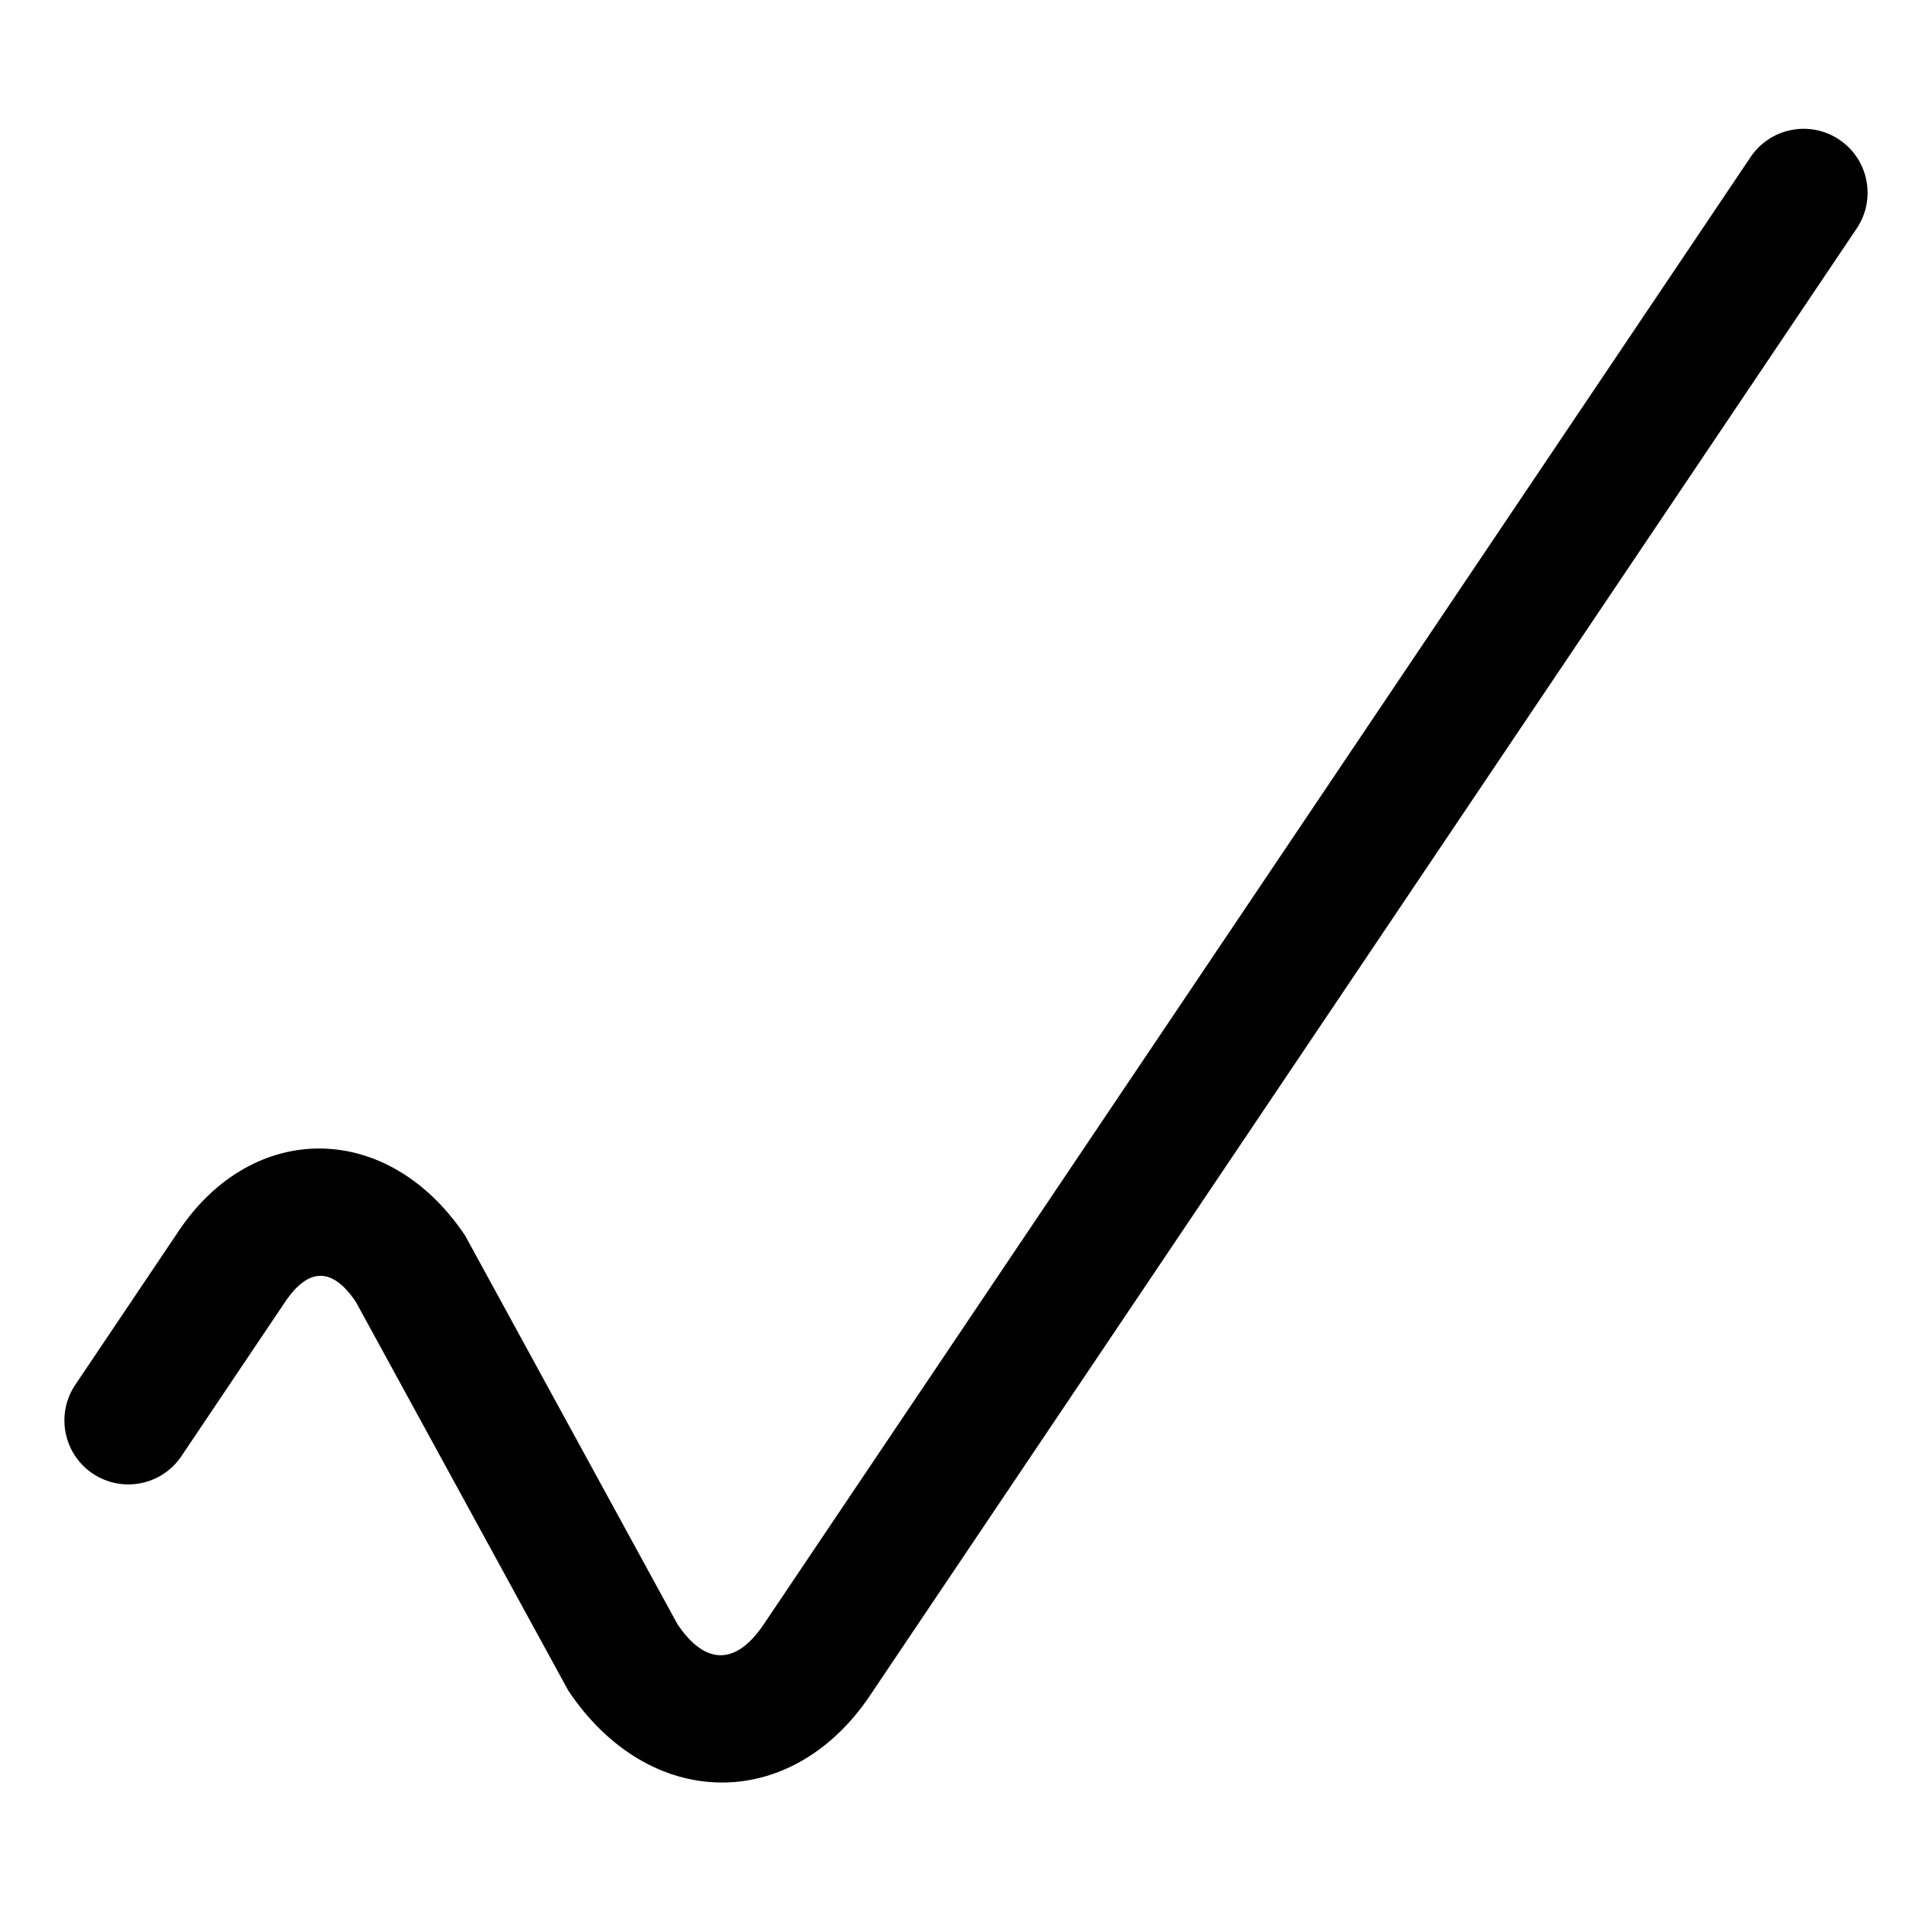
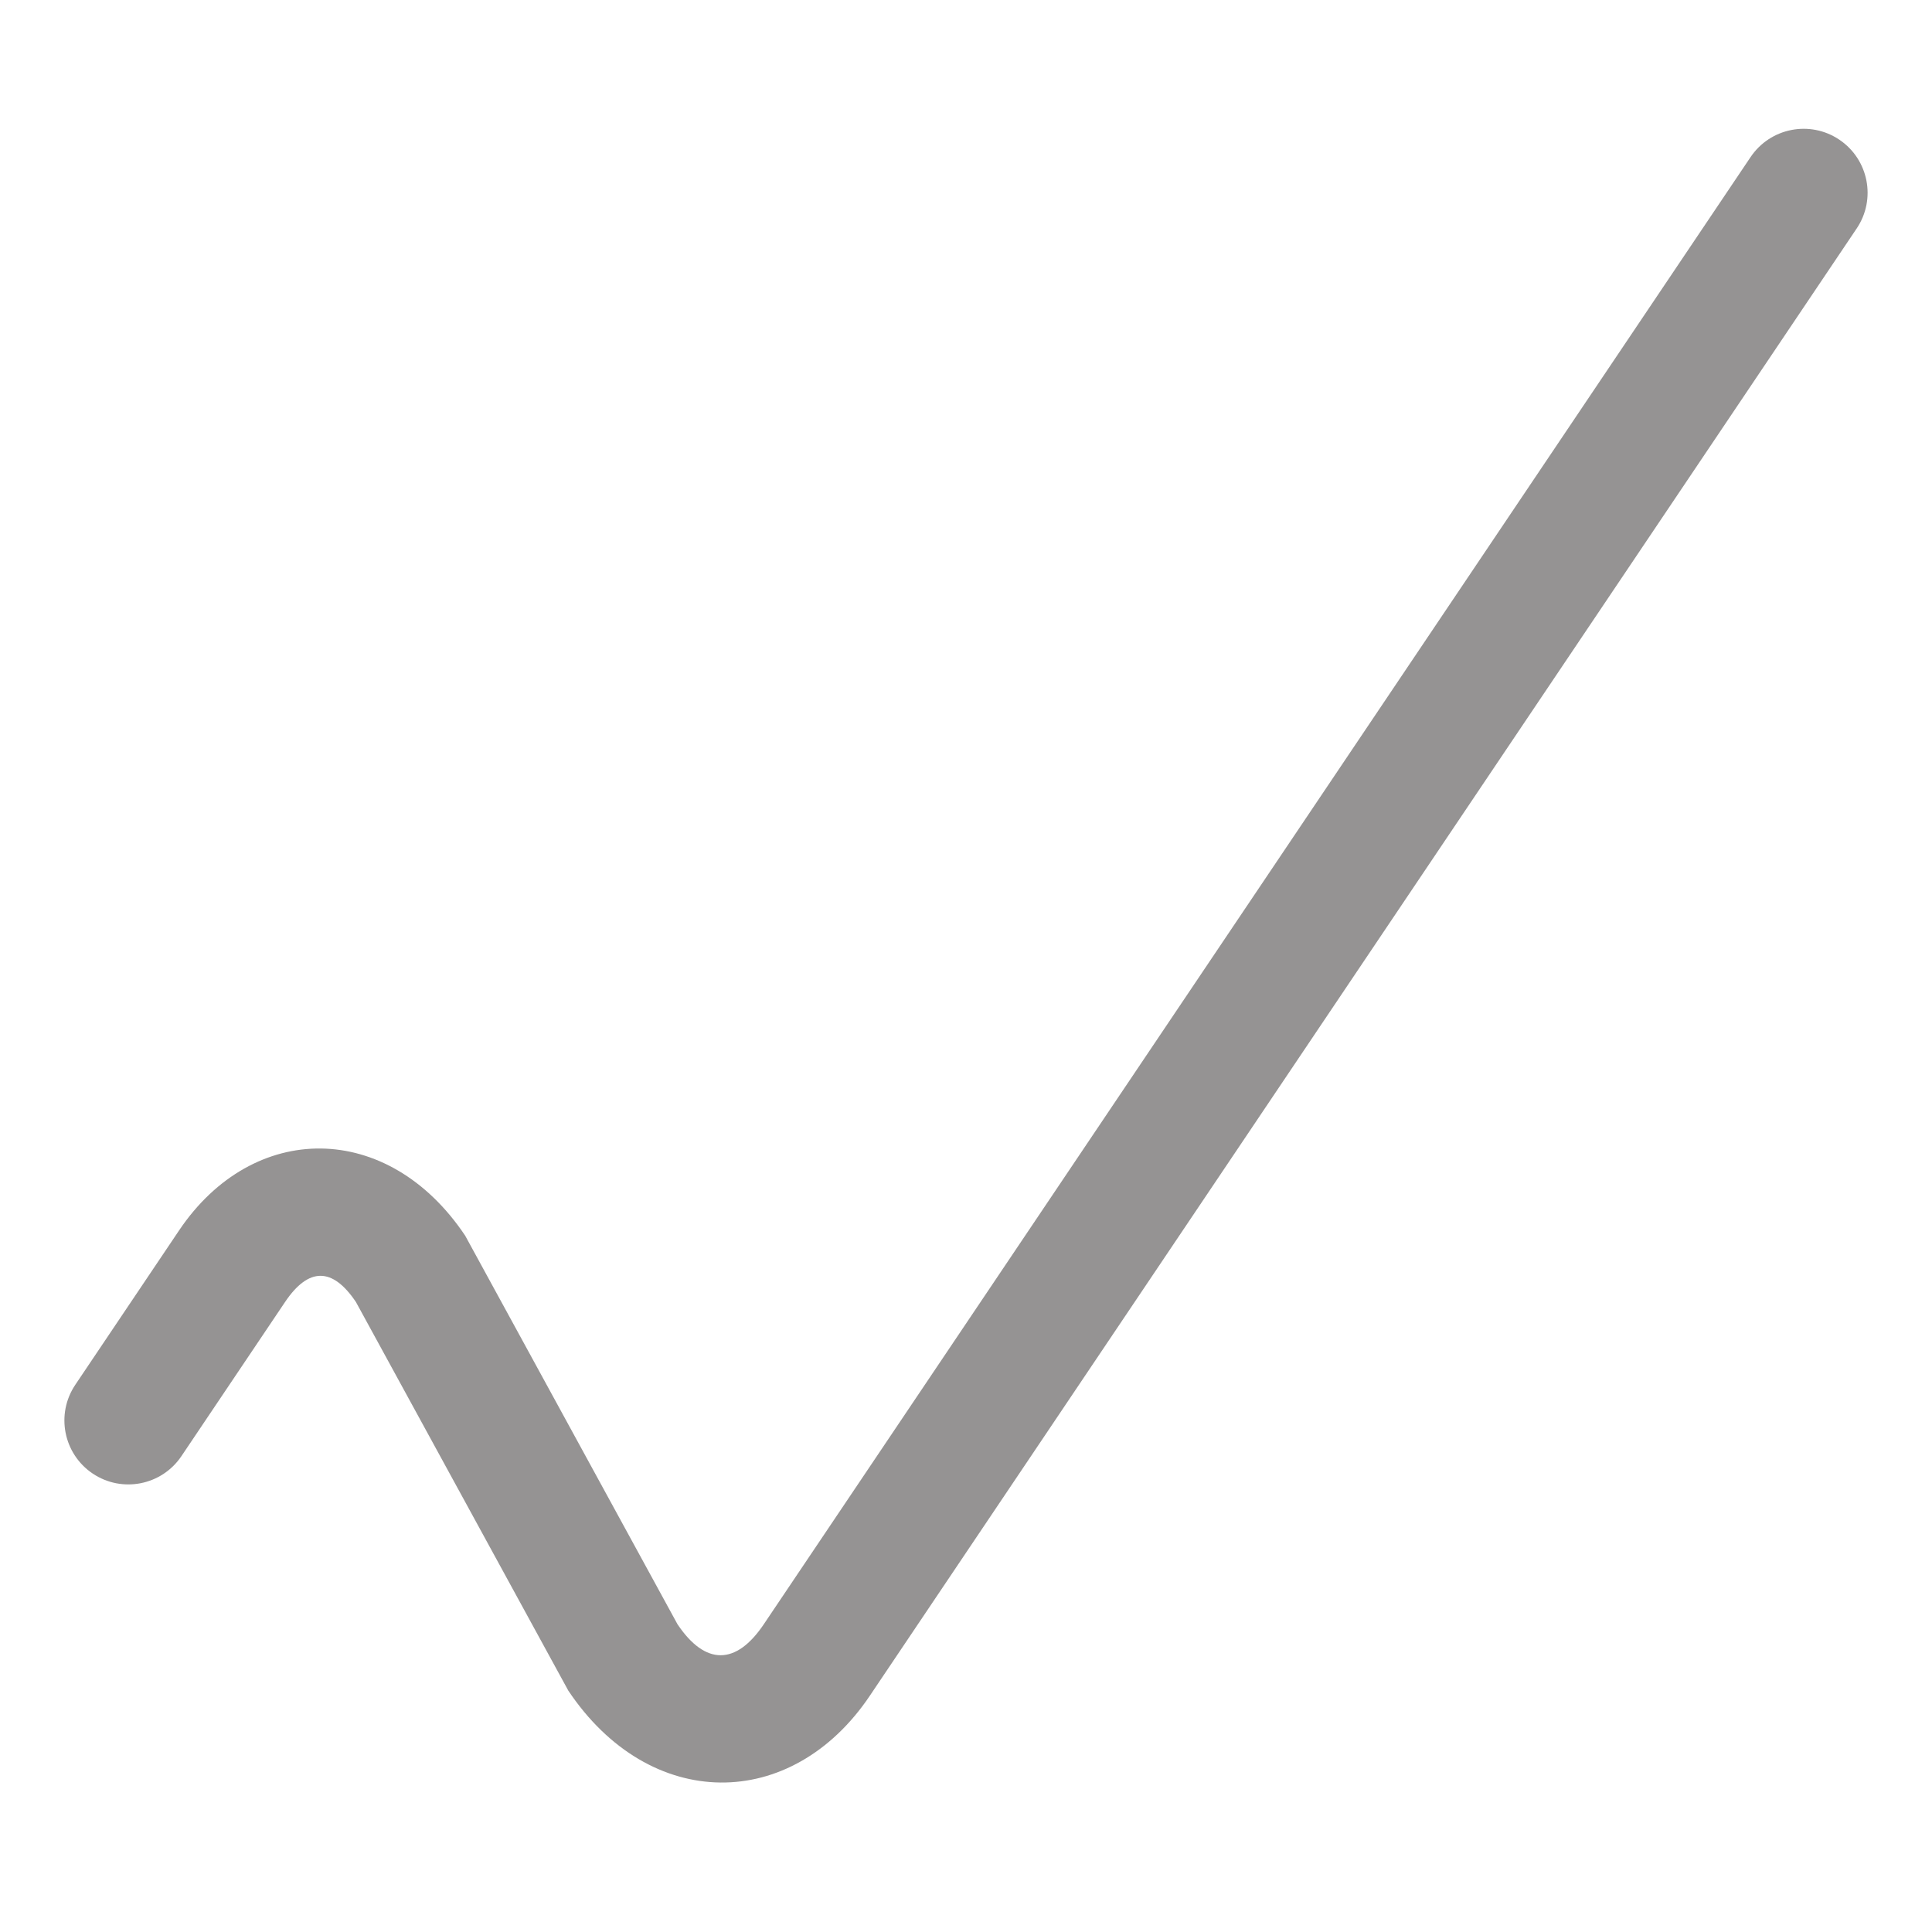
<svg xmlns="http://www.w3.org/2000/svg" width="30px" height="30px" viewBox="0 0 30 30" version="1.1">
  <defs />
  <g stroke="none" stroke-width="1" fill="none" fill-rule="evenodd">
-     <g fill="#000000">
+     <g fill="#959393" fill-rule="nonzero">
      <path d="M27.183,2.439 L11.861,25.22 C11.429,25.863 10.951,25.863 10.52,25.221 L7.223,19.187 C6.025,17.396 3.929,17.396 2.778,19.11 L1.169,21.503 C0.863,21.958 0.984,22.575 1.439,22.881 C1.894,23.187 2.511,23.066 2.817,22.611 L4.426,20.218 C4.791,19.675 5.163,19.675 5.527,20.218 L8.824,26.251 C10.089,28.142 12.292,28.142 13.509,26.328 L28.831,3.547 C29.137,3.092 29.016,2.475 28.561,2.169 C28.106,1.863 27.489,1.984 27.183,2.439 Z" />
    </g>
  </g>
</svg>
